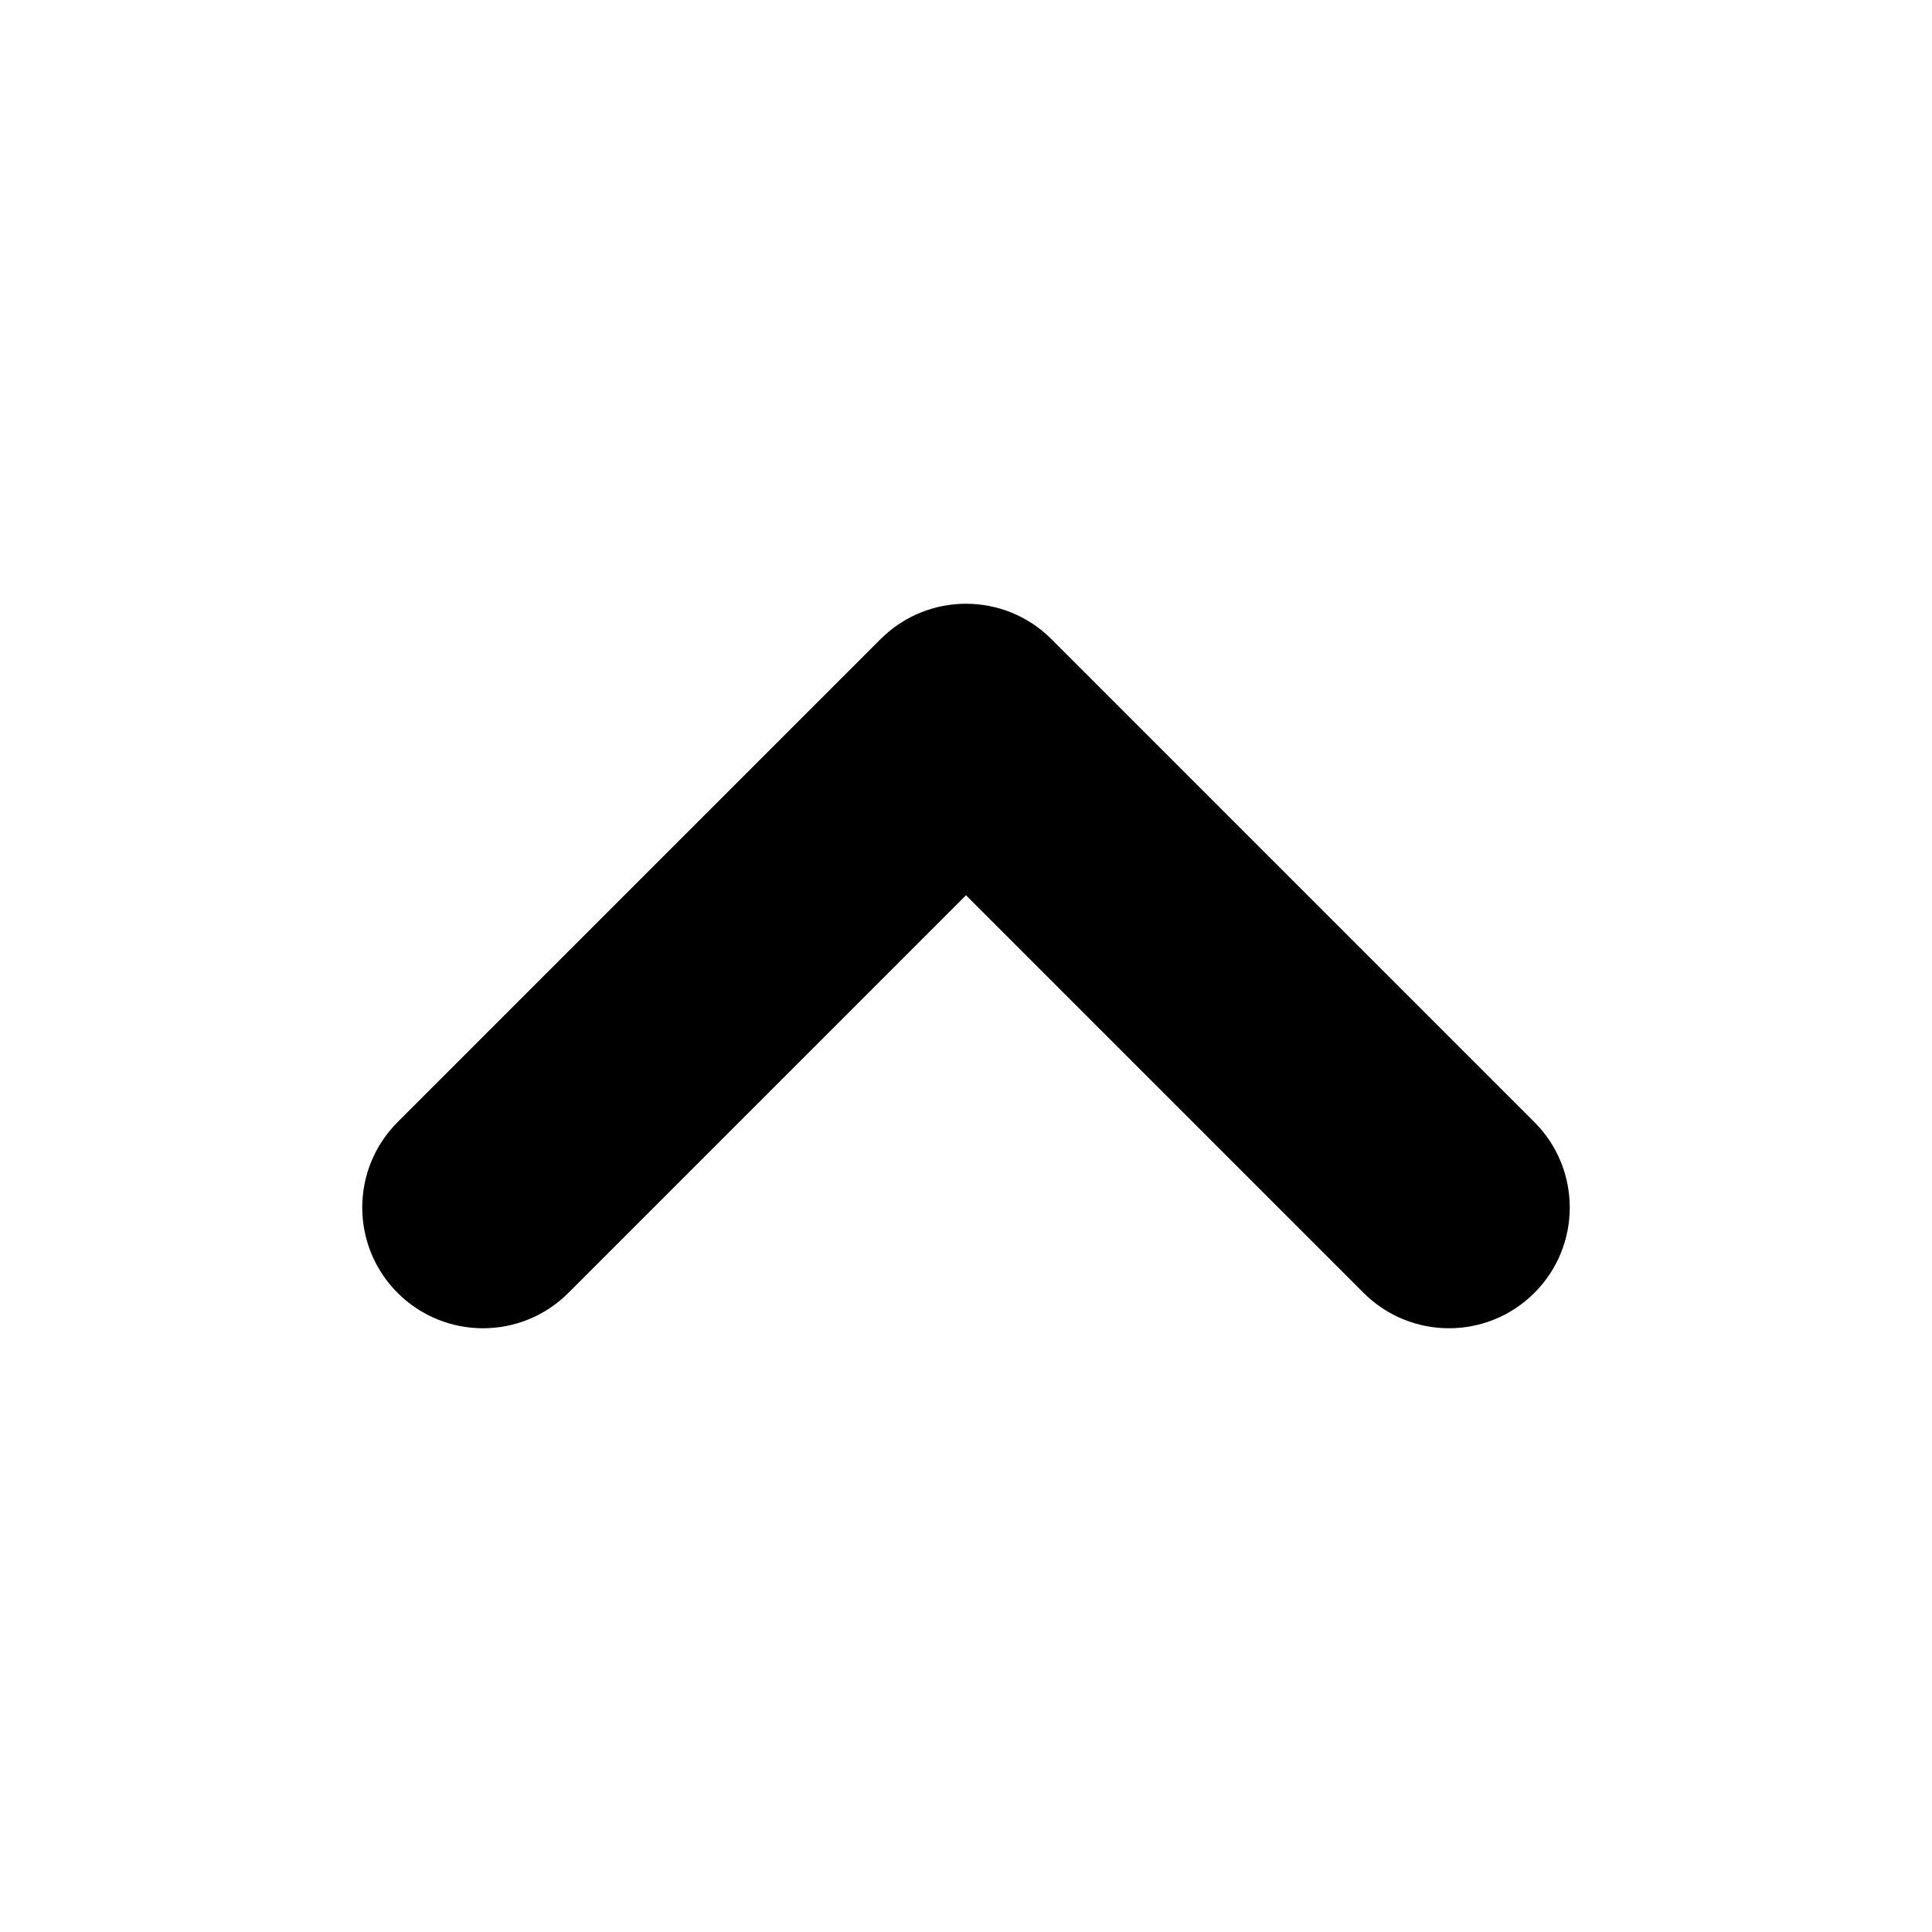
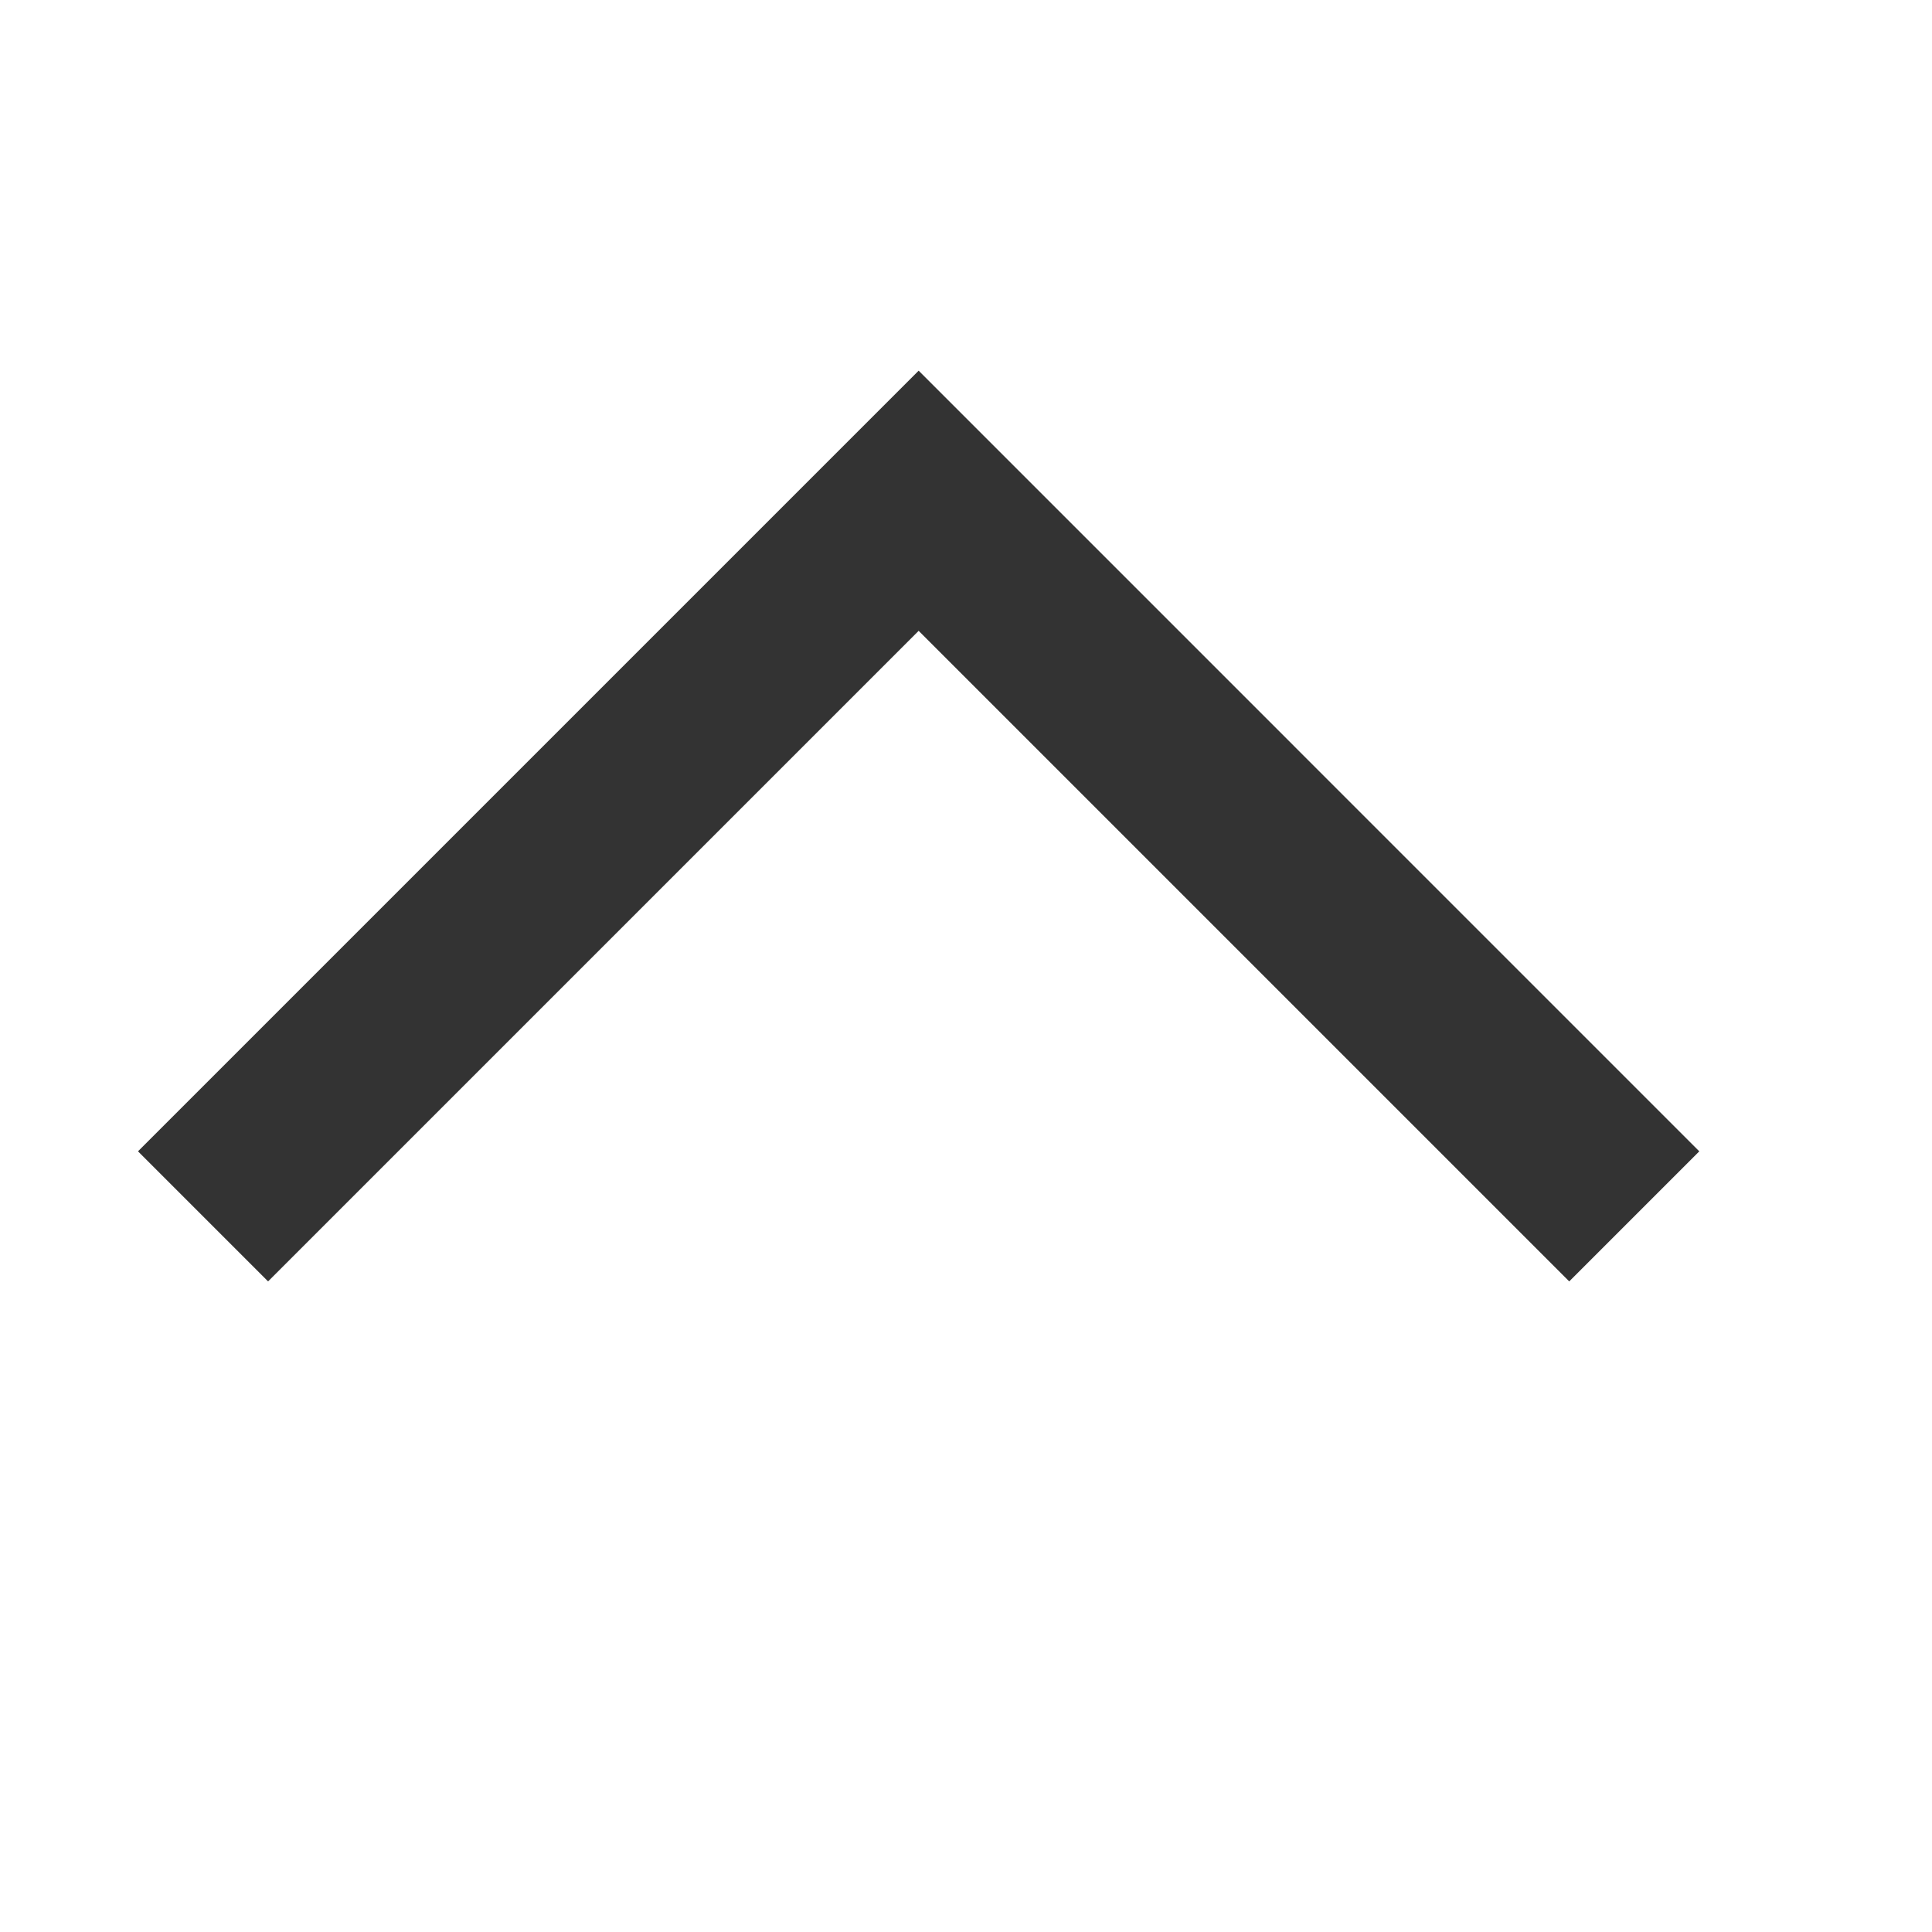
- <svg xmlns="http://www.w3.org/2000/svg" width="96px" height="96px" viewBox="0 0 96 96" version="1.1">
+ <svg xmlns="http://www.w3.org/2000/svg" width="14px" height="14px" viewBox="0 0 14 14" version="1.1">
  <defs />
-   <g id="Page-1" stroke="none" stroke-width="1" fill="none" fill-rule="evenodd">
-     <g id="Desktop-HD" transform="translate(-1248, -864)" fill="#000000">
-       <g id="arrow-m-up" transform="translate(1296, 912) scale(-1, 1) translate(-1296, -912) translate(1248, 864)">
-         <path d="M31.757,67.757 C29.414,70.101 29.414,73.899 31.757,76.243 C34.101,78.586 37.899,78.586 40.243,76.243 L64.243,52.243 C66.586,49.899 66.586,46.101 64.243,43.757 L40.243,19.757 C37.899,17.414 34.101,17.414 31.757,19.757 C29.414,22.101 29.414,25.899 31.757,28.243 L51.515,48 L31.757,67.757 Z" id="Path-2-Copy-2" transform="translate(48, 48) scale(1, -1) rotate(90) translate(-48, -48) " />
+   <g id="【未公示】" stroke="none" stroke-width="1" fill="none" fill-rule="evenodd">
+     <g id="【供序章用规范】组件-图标-魏博嘉" transform="translate(-260, -540)" fill="#333333">
+       <g id="指向上14" transform="translate(267, 547) rotate(-90) translate(-267, -547) translate(260, 540)">
+         <path d="M8.99,10.657 L9.657,10.657 L9.657,2.657 L8.324,2.657 L8.324,9.324 L1.657,9.324 L1.657,10.657 L8.99,10.657 Z" transform="translate(5.656854, 6.656854) rotate(-45) translate(-5.656854, -6.656854) " />
      </g>
    </g>
  </g>
</svg>
